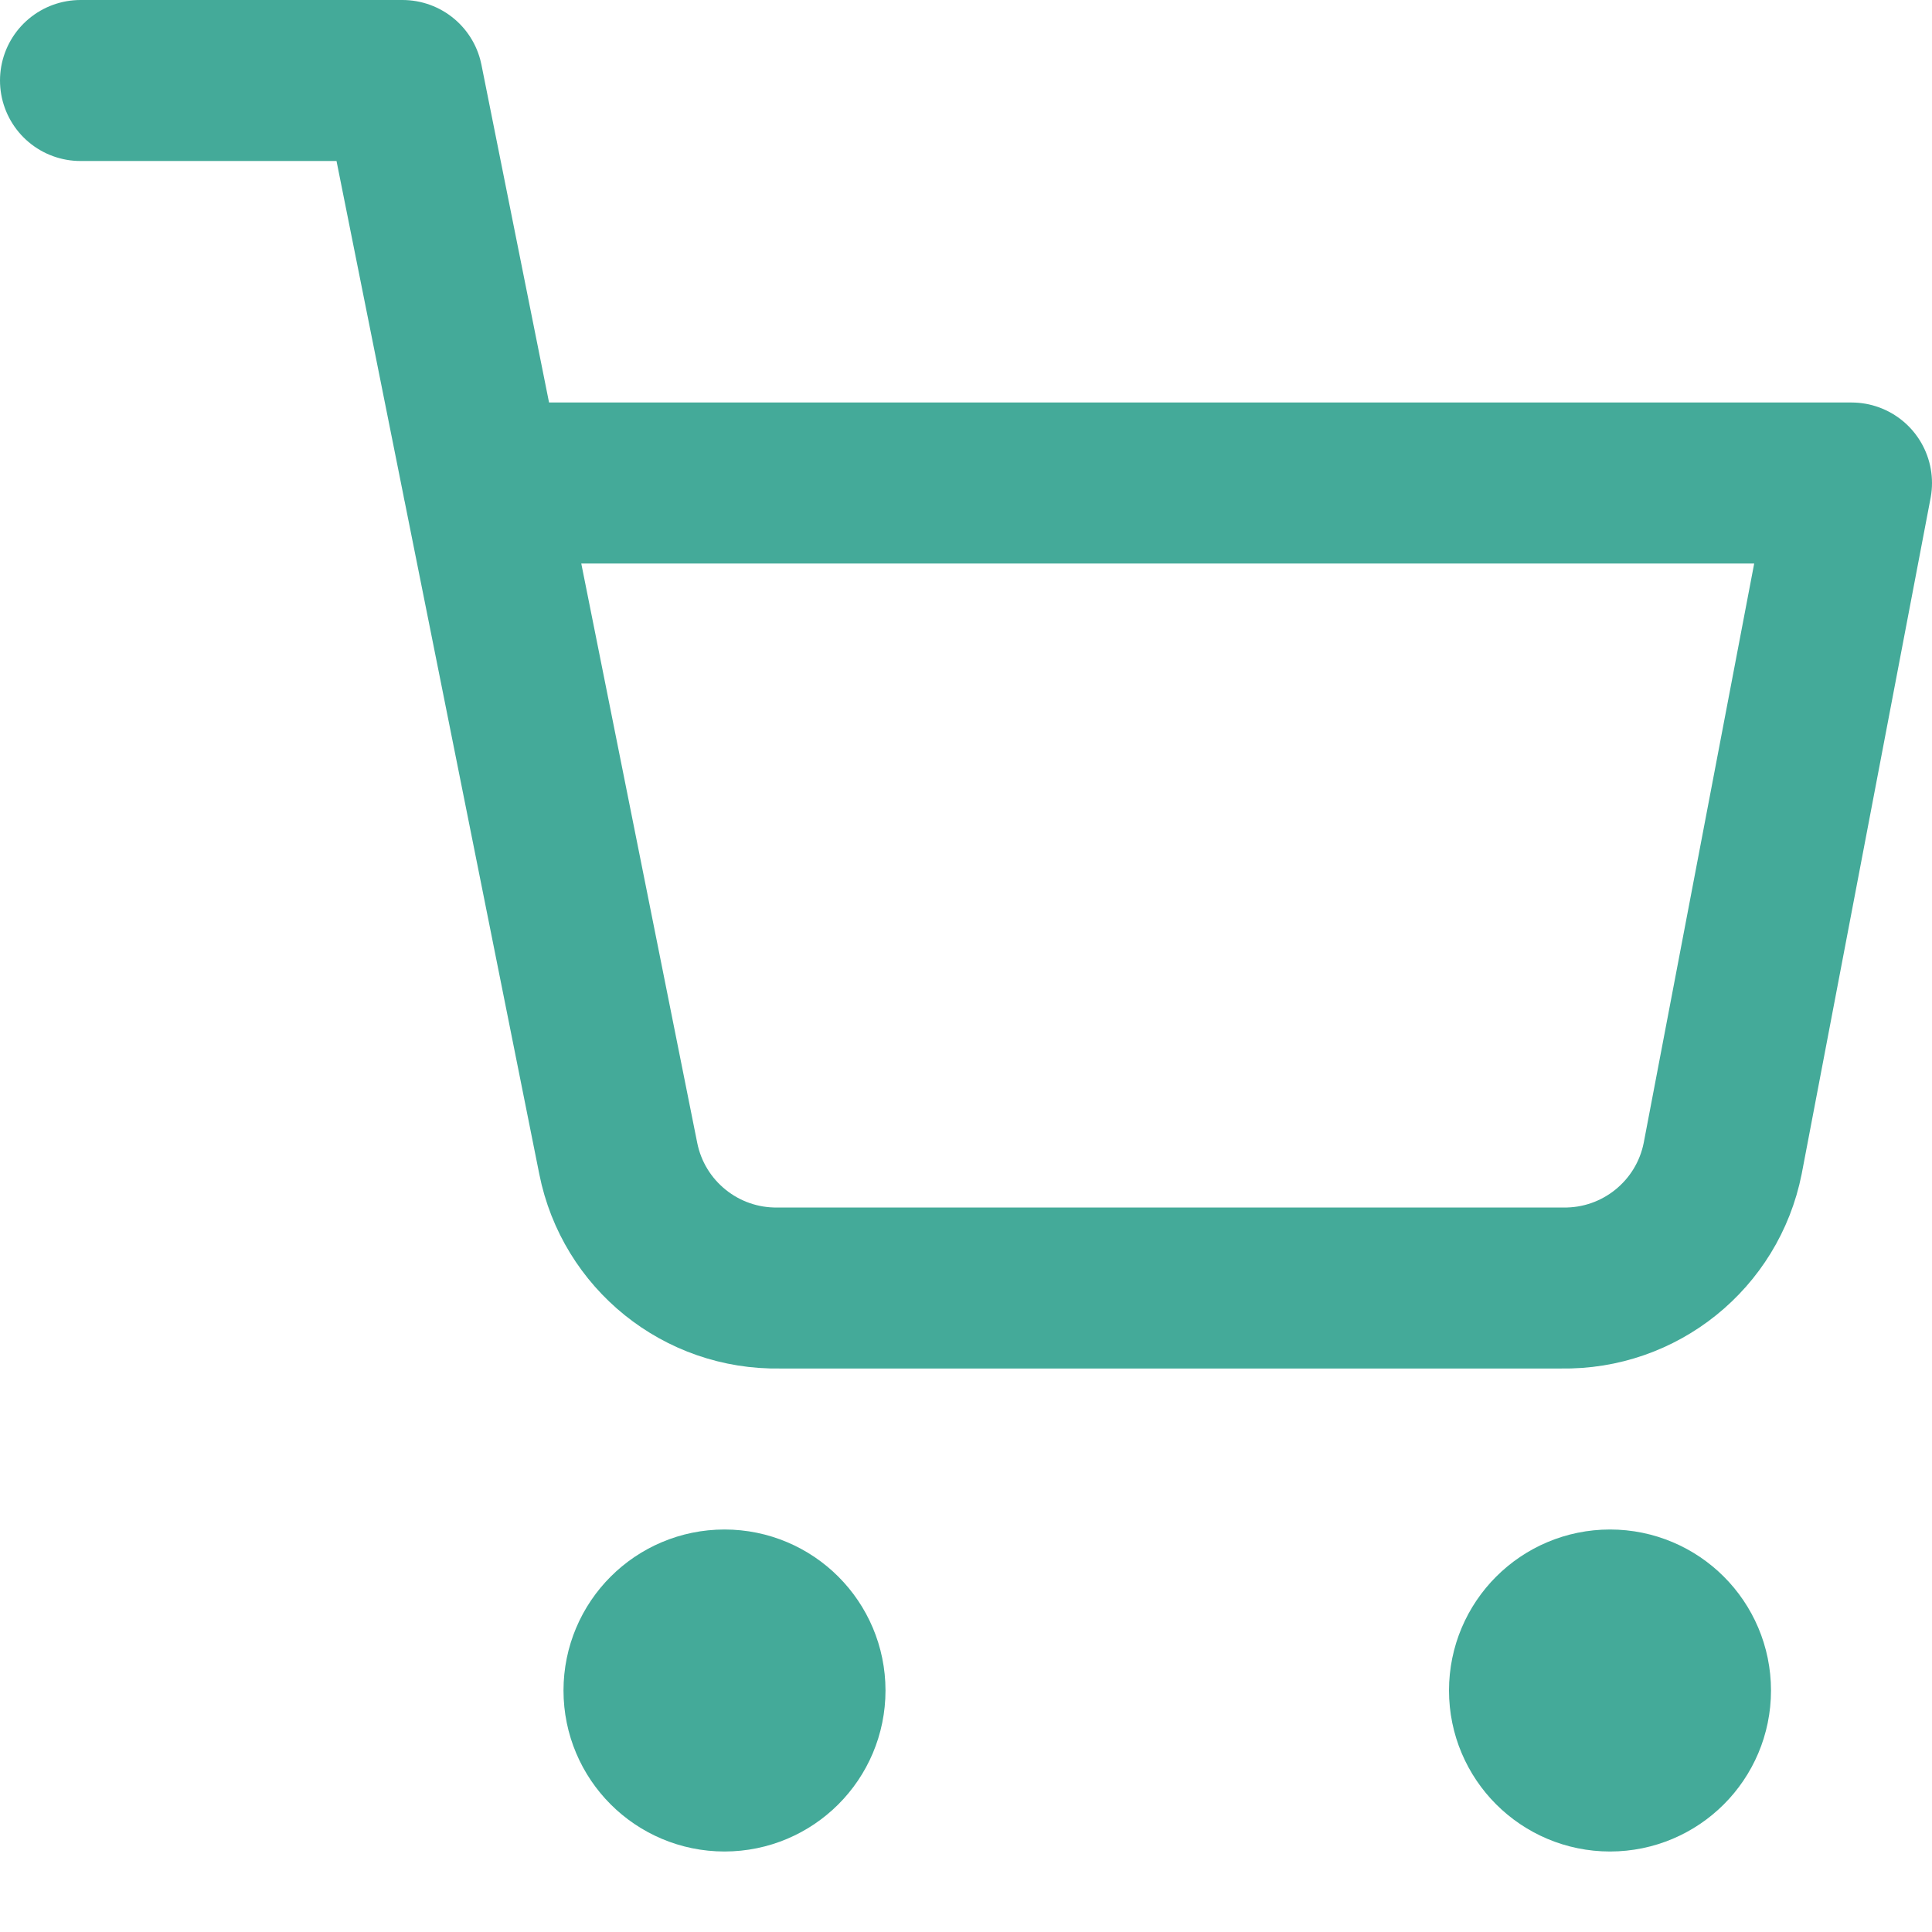
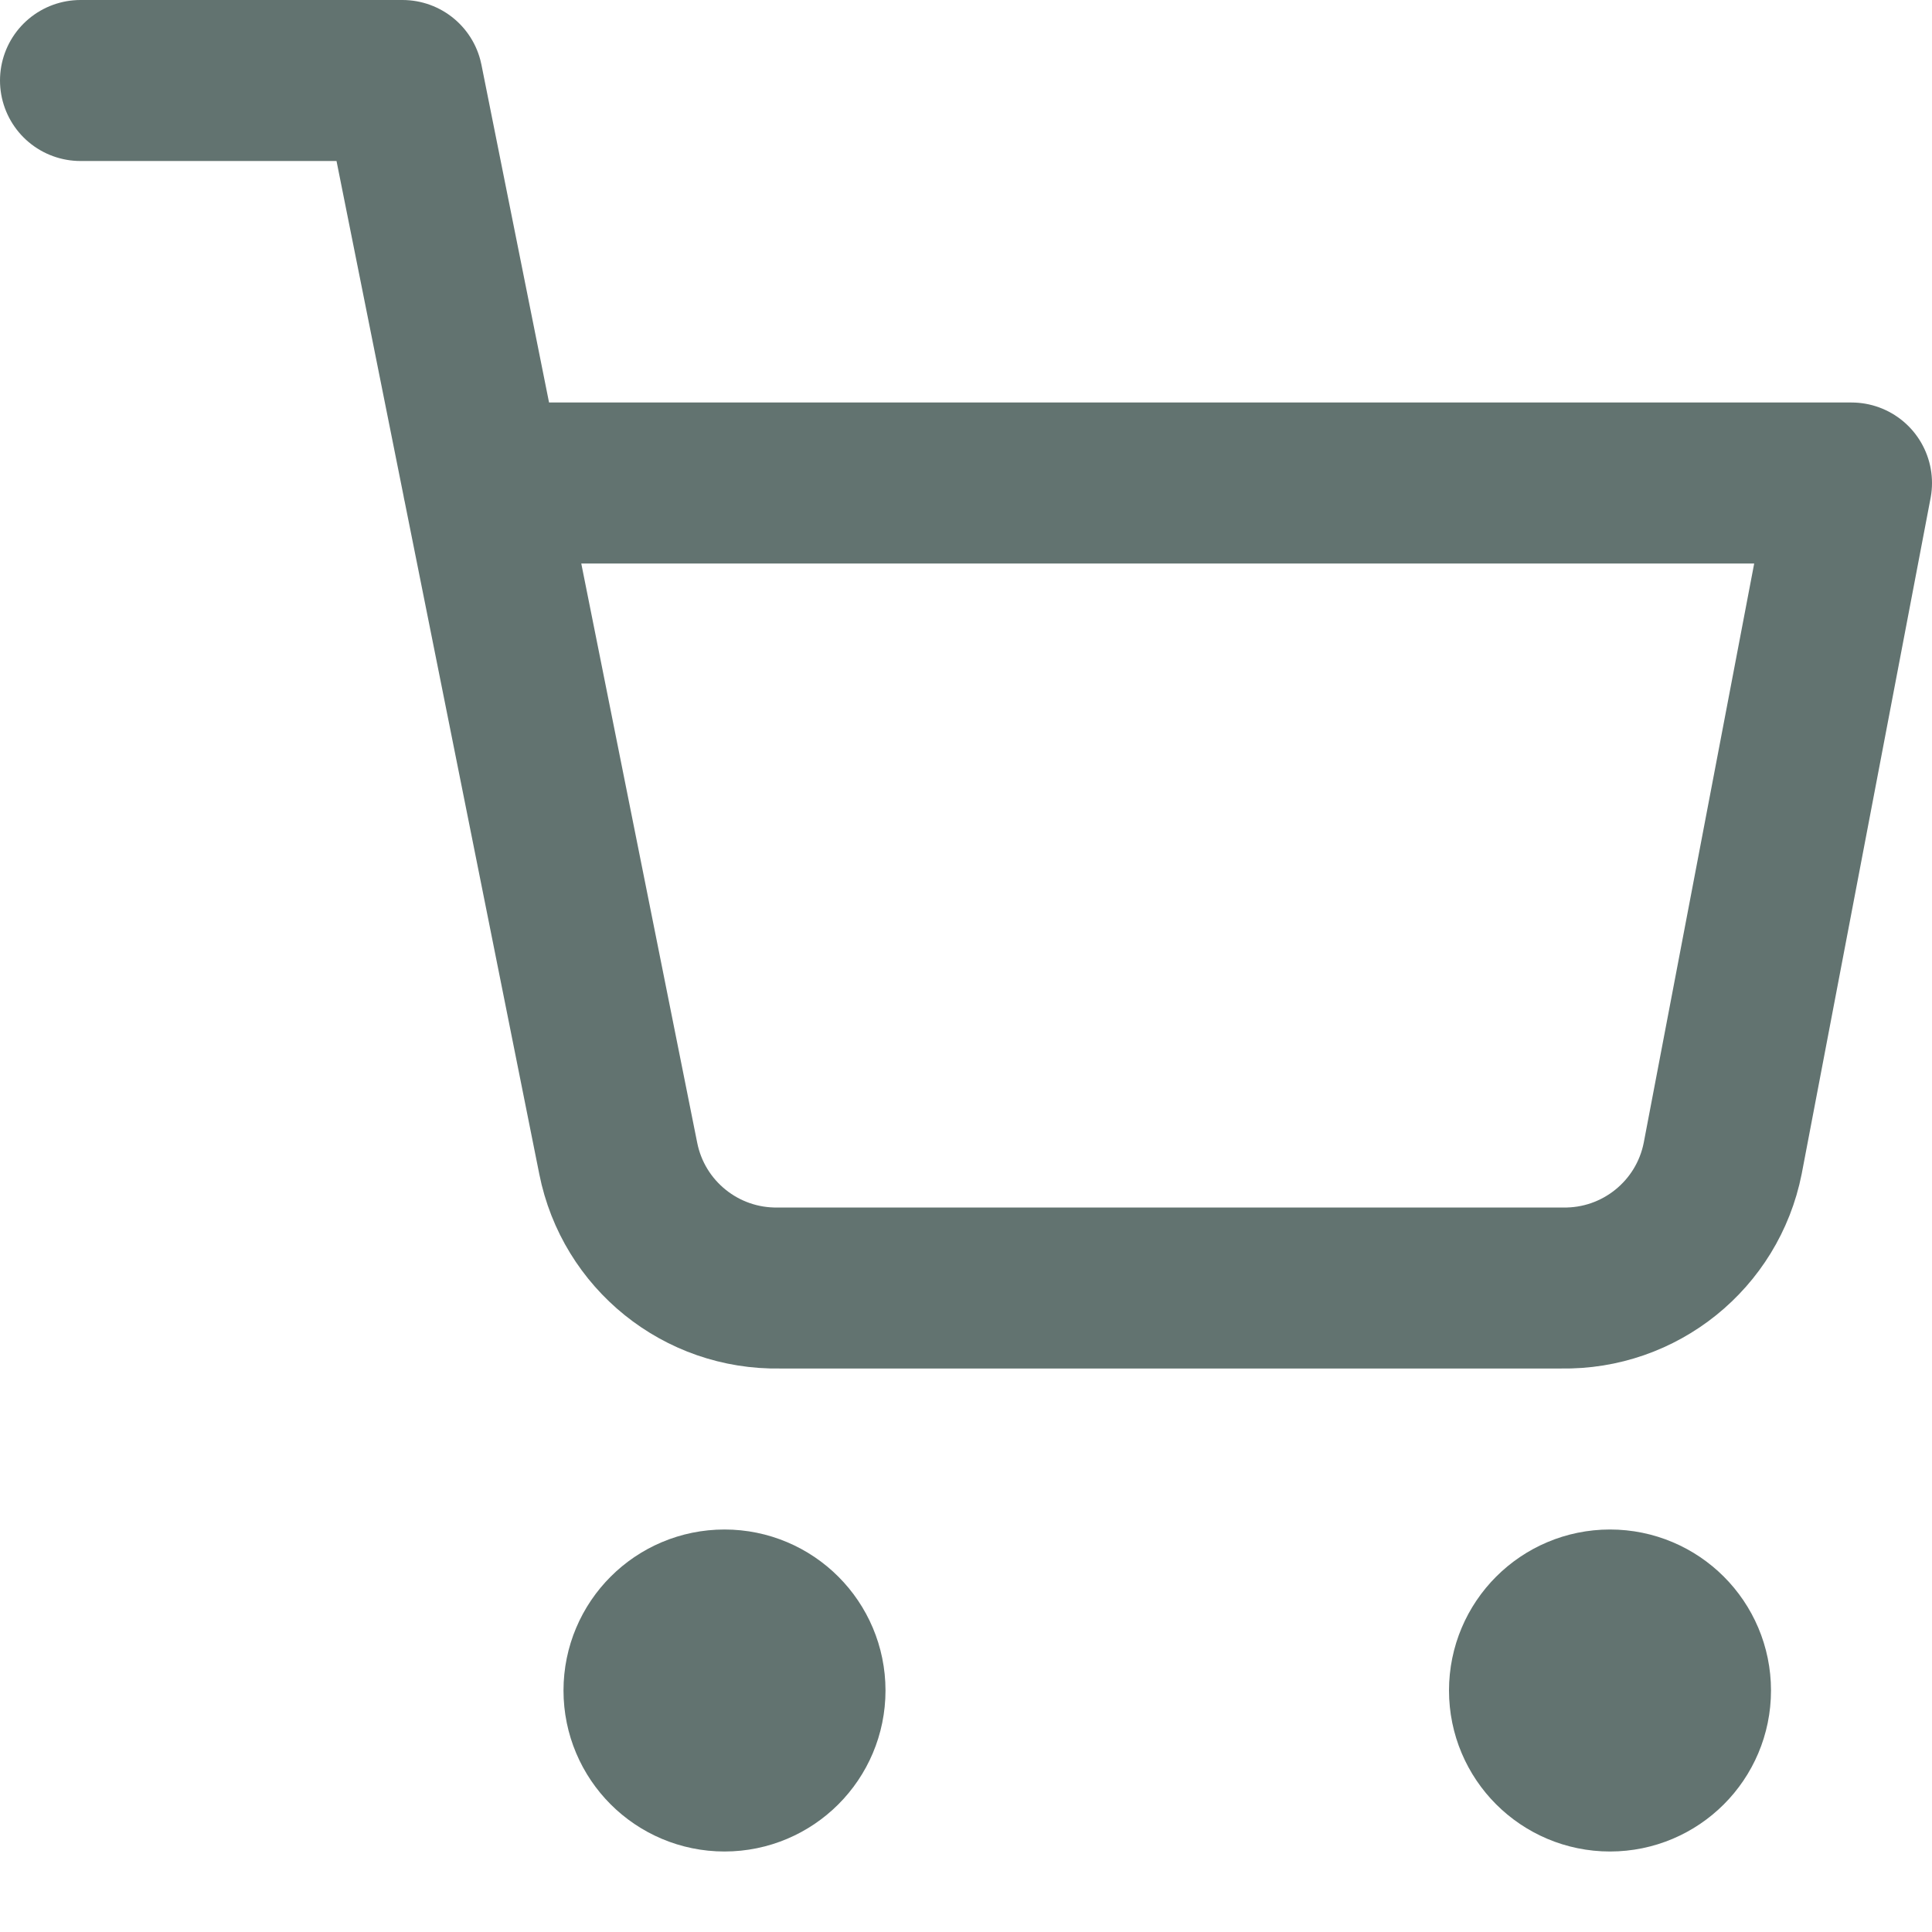
- <svg xmlns="http://www.w3.org/2000/svg" width="24" height="24" viewBox="0 0 24 24" fill="none" stroke="#44AA99" stroke-width="2" stroke-linecap="round" stroke-linejoin="round" class="feather feather-shopping-cart">
+ <svg xmlns="http://www.w3.org/2000/svg" width="24" height="24" viewBox="0 0 24 24" fill="none" stroke="#627370" stroke-width="2" stroke-linecap="round" stroke-linejoin="round" class="feather feather-shopping-cart">
  <circle cx="9" cy="21" r="1" />
  <circle cx="20" cy="21" r="1" />
  <path d="M1 1h4l2.68 13.39a2 2 0 0 0 2 1.61h9.72a2 2 0 0 0 2-1.61L23 6H6" />
</svg>
